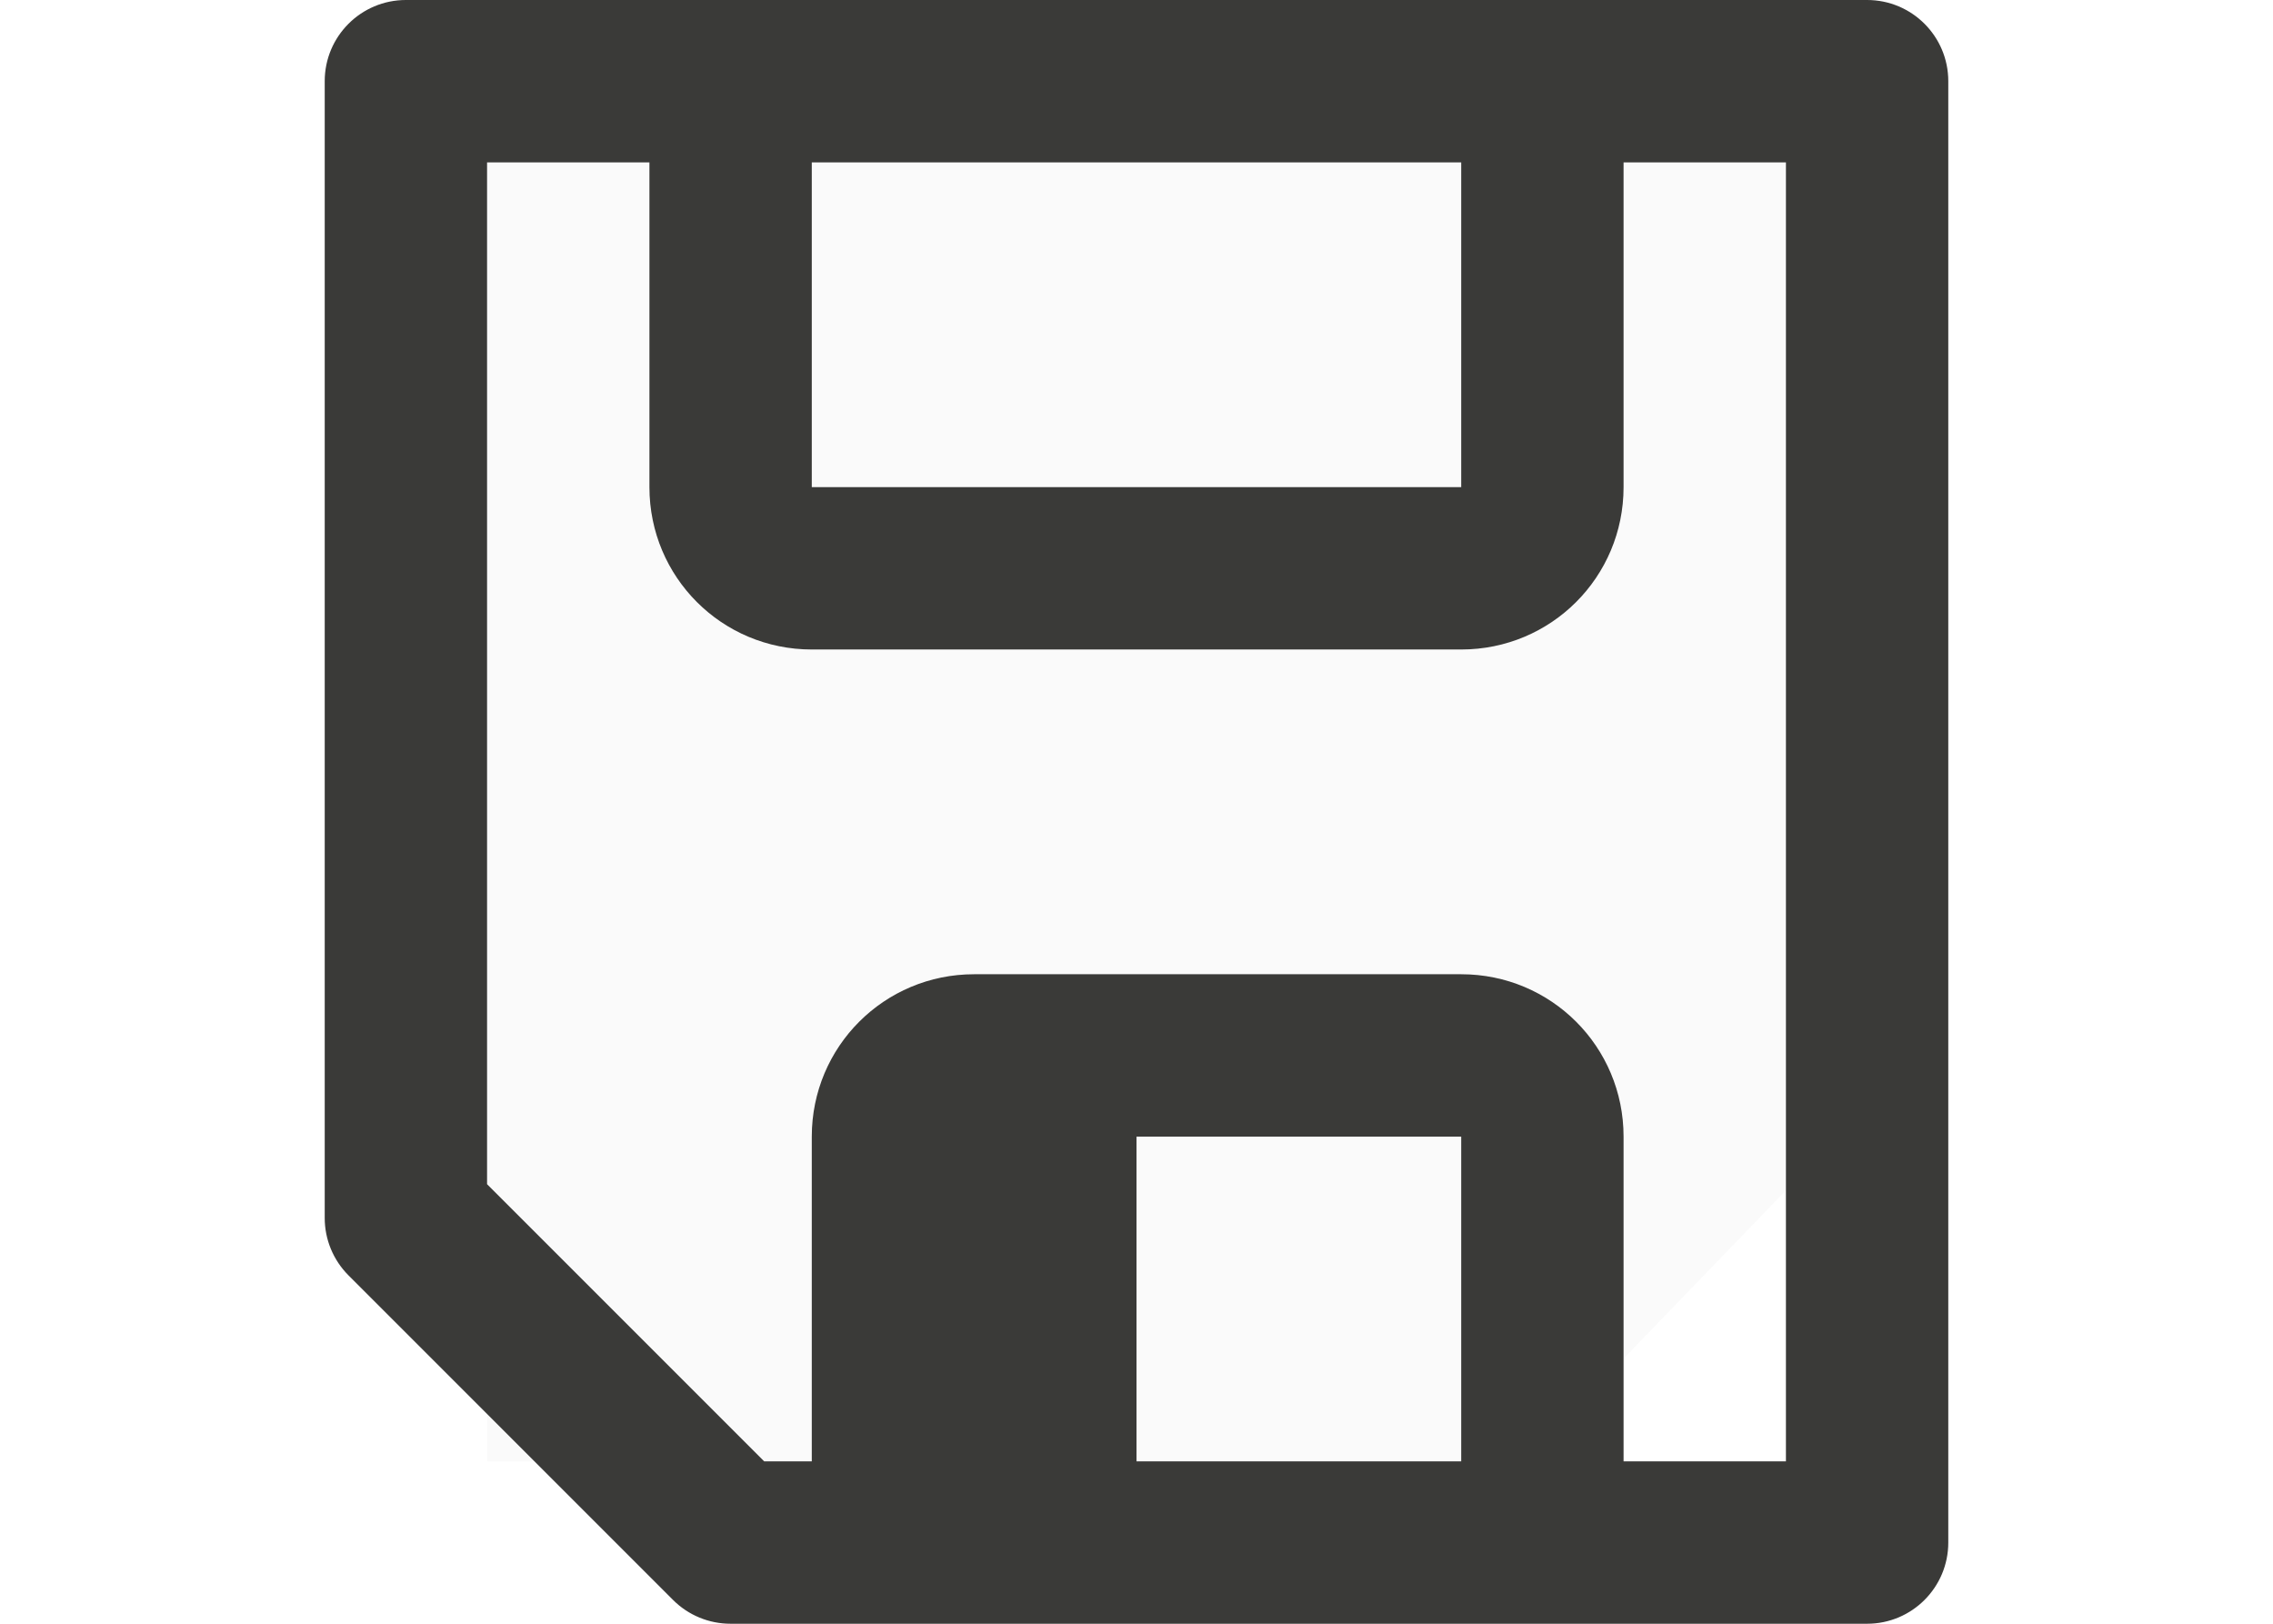
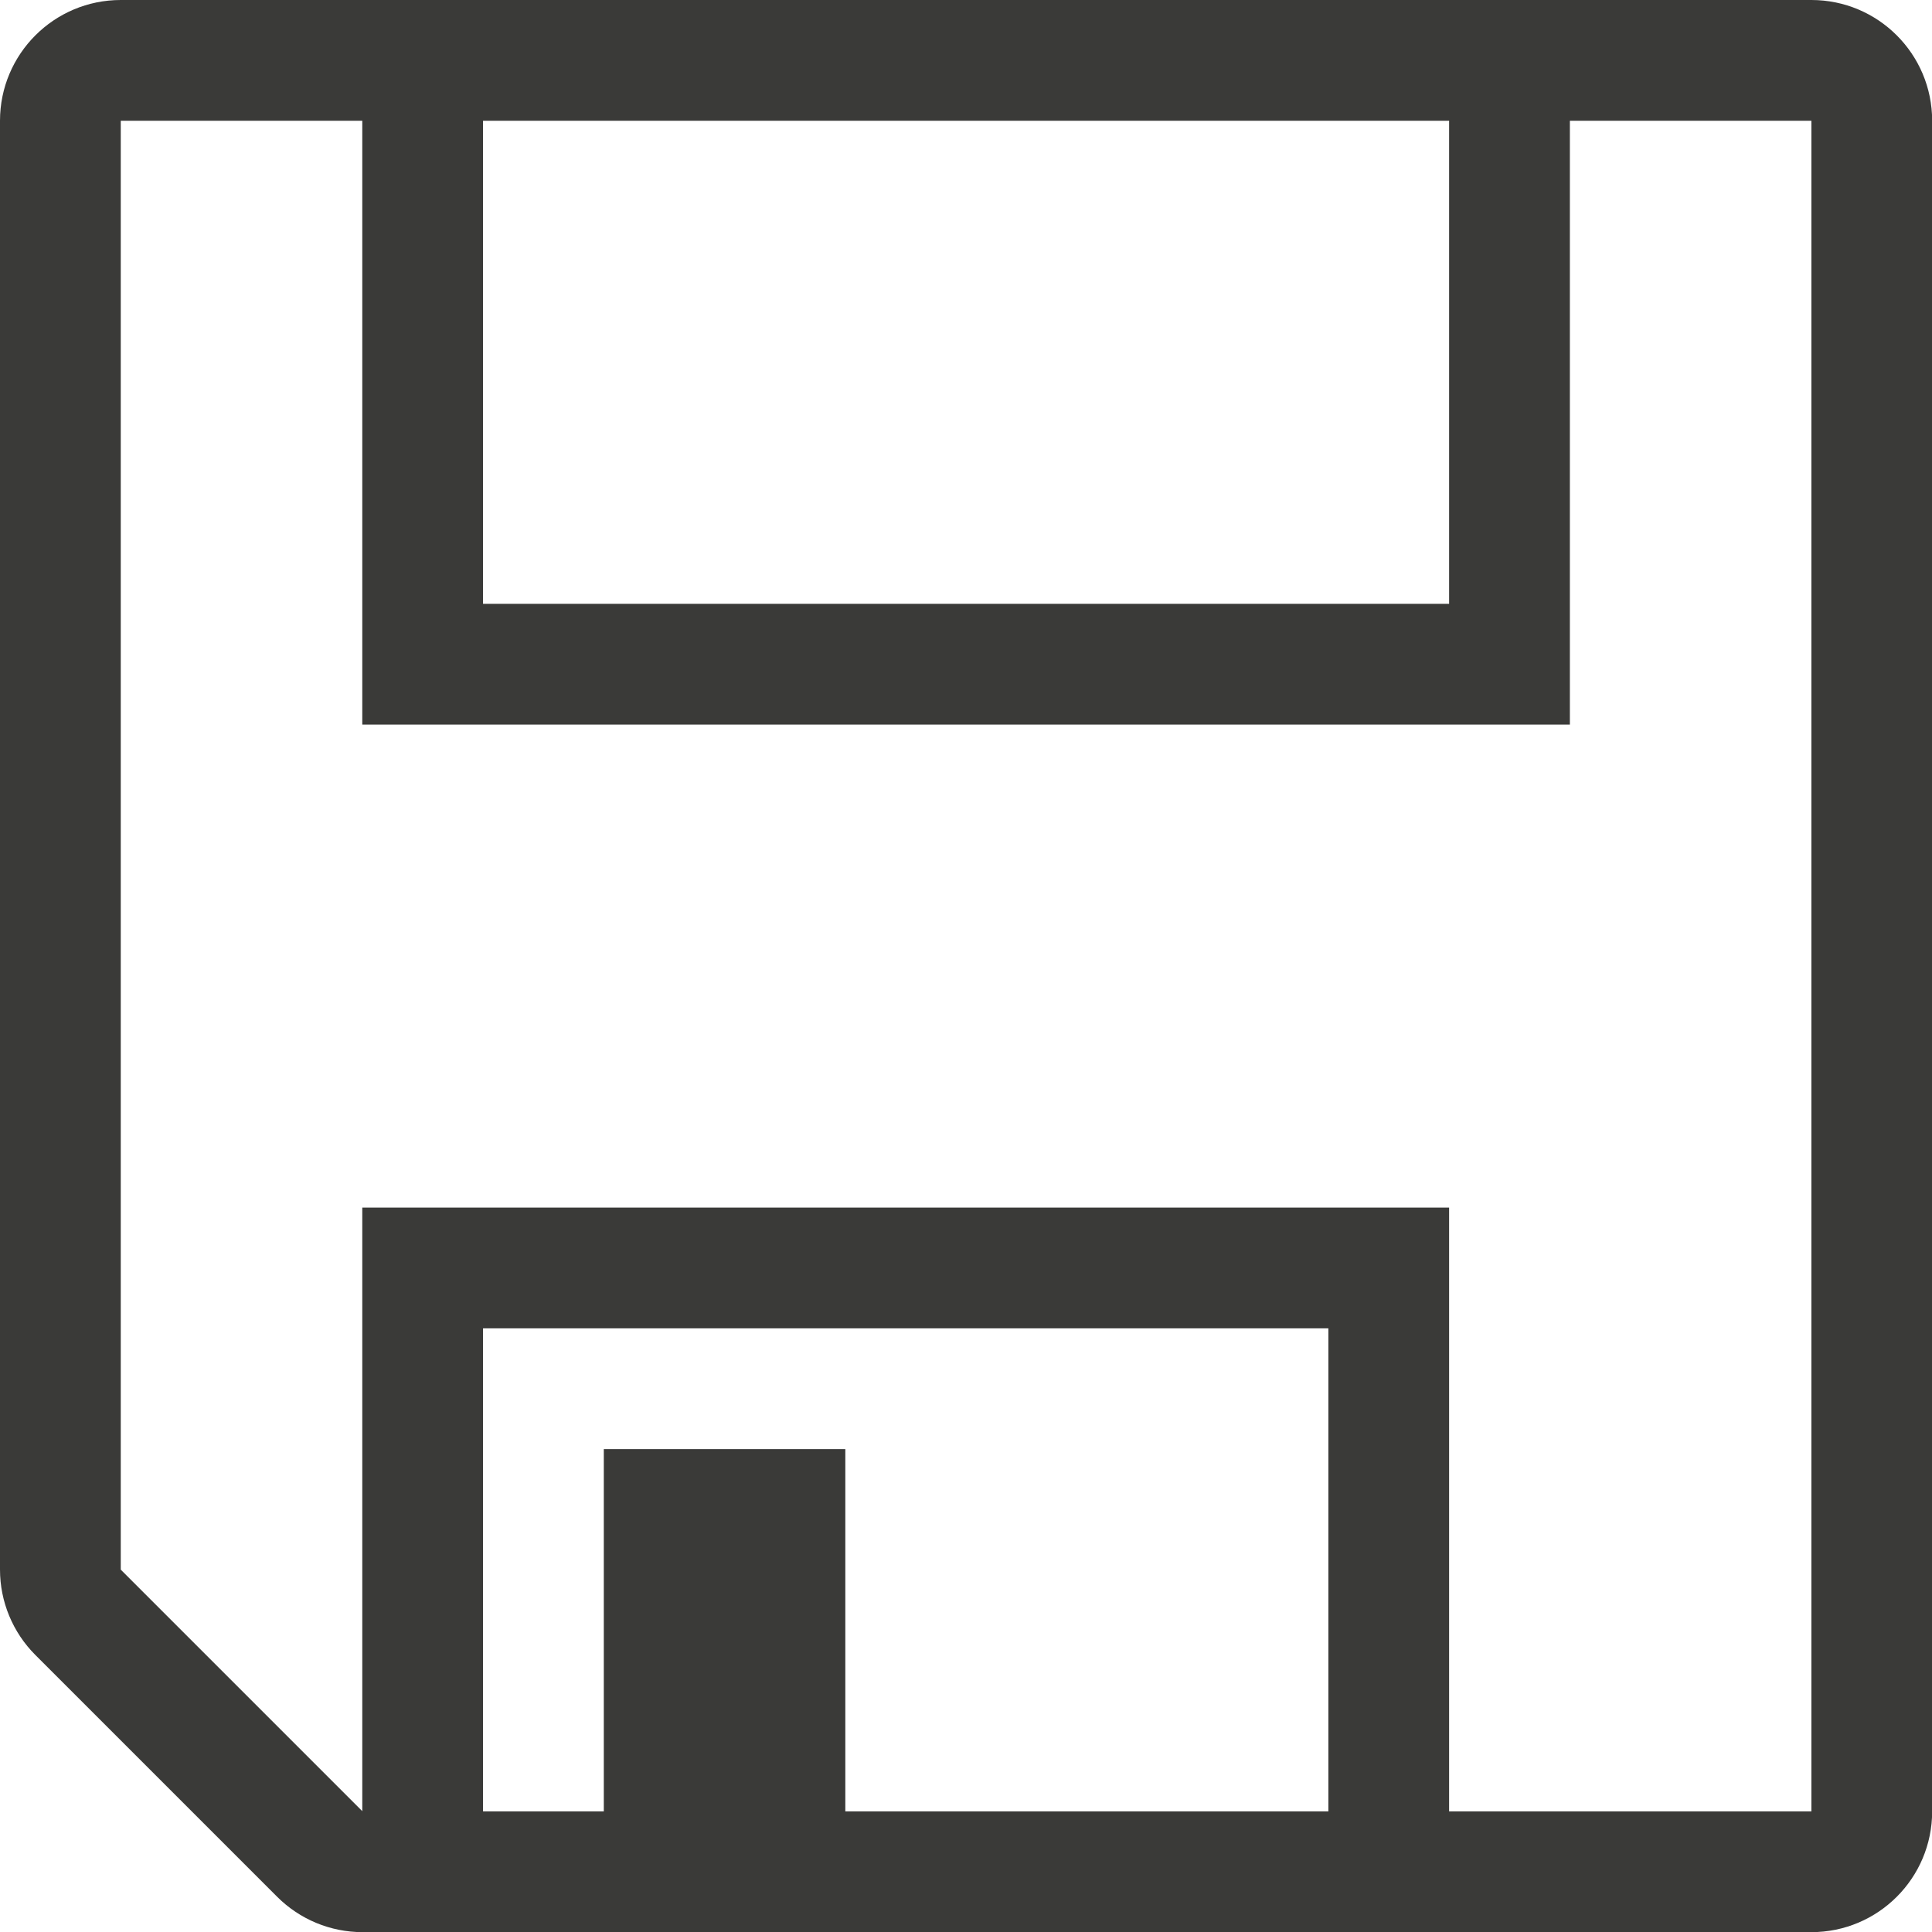
- <svg xmlns="http://www.w3.org/2000/svg" viewBox="0 0 14 10">
-   <path d="m3 9h6.389l1.611-1.669v-6.331h-8z" fill="#fafafa" fill-rule="evenodd" />
-   <path d="m11.5 10a.5.5 0 0 0 .5-.5v-9a.5.5 0 0 0 -.5-.5h-2.5-4-2.5a.5.5 0 0 0 -.5.5v7a.5.5 0 0 0 .146.354l2 2a.5.5 0 0 0 .354.146h1.5 3zm-.5-1h-1v-2c0-.554-.446-1-1-1h-3c-.554 0-1 .446-1 1v2h-.293l-1.707-1.707v-6.293h1v2c0 .554.446 1 1 1h4c.554 0 1-.446 1-1v-2h1zm-2 0h-2v-2h2zm0-6h-4v-2h4z" fill="#3a3a38" />
+ <svg xmlns="http://www.w3.org/2000/svg" height="16" viewBox="0 0 4.233 4.233" width="16">
+   <path d="m1 0a1 1 0 0 0 -1 1v11.998a1 1 0 0 0 .293.707l2.002 2.002a1 1 0 0 0 .707.293h11.998a1 1 0 0 0 1-1v-14a1 1 0 0 0 -1-1zm0 1h2v5h10v-5h2v14h-3v-5h-9v4.998l-2-2zm3 0h8v4h-8zm0 10h7v4h-4v-3h-2v3h-1z" fill="#3a3a38" stroke-width=".265" transform="scale(.2645833)" />
</svg>
